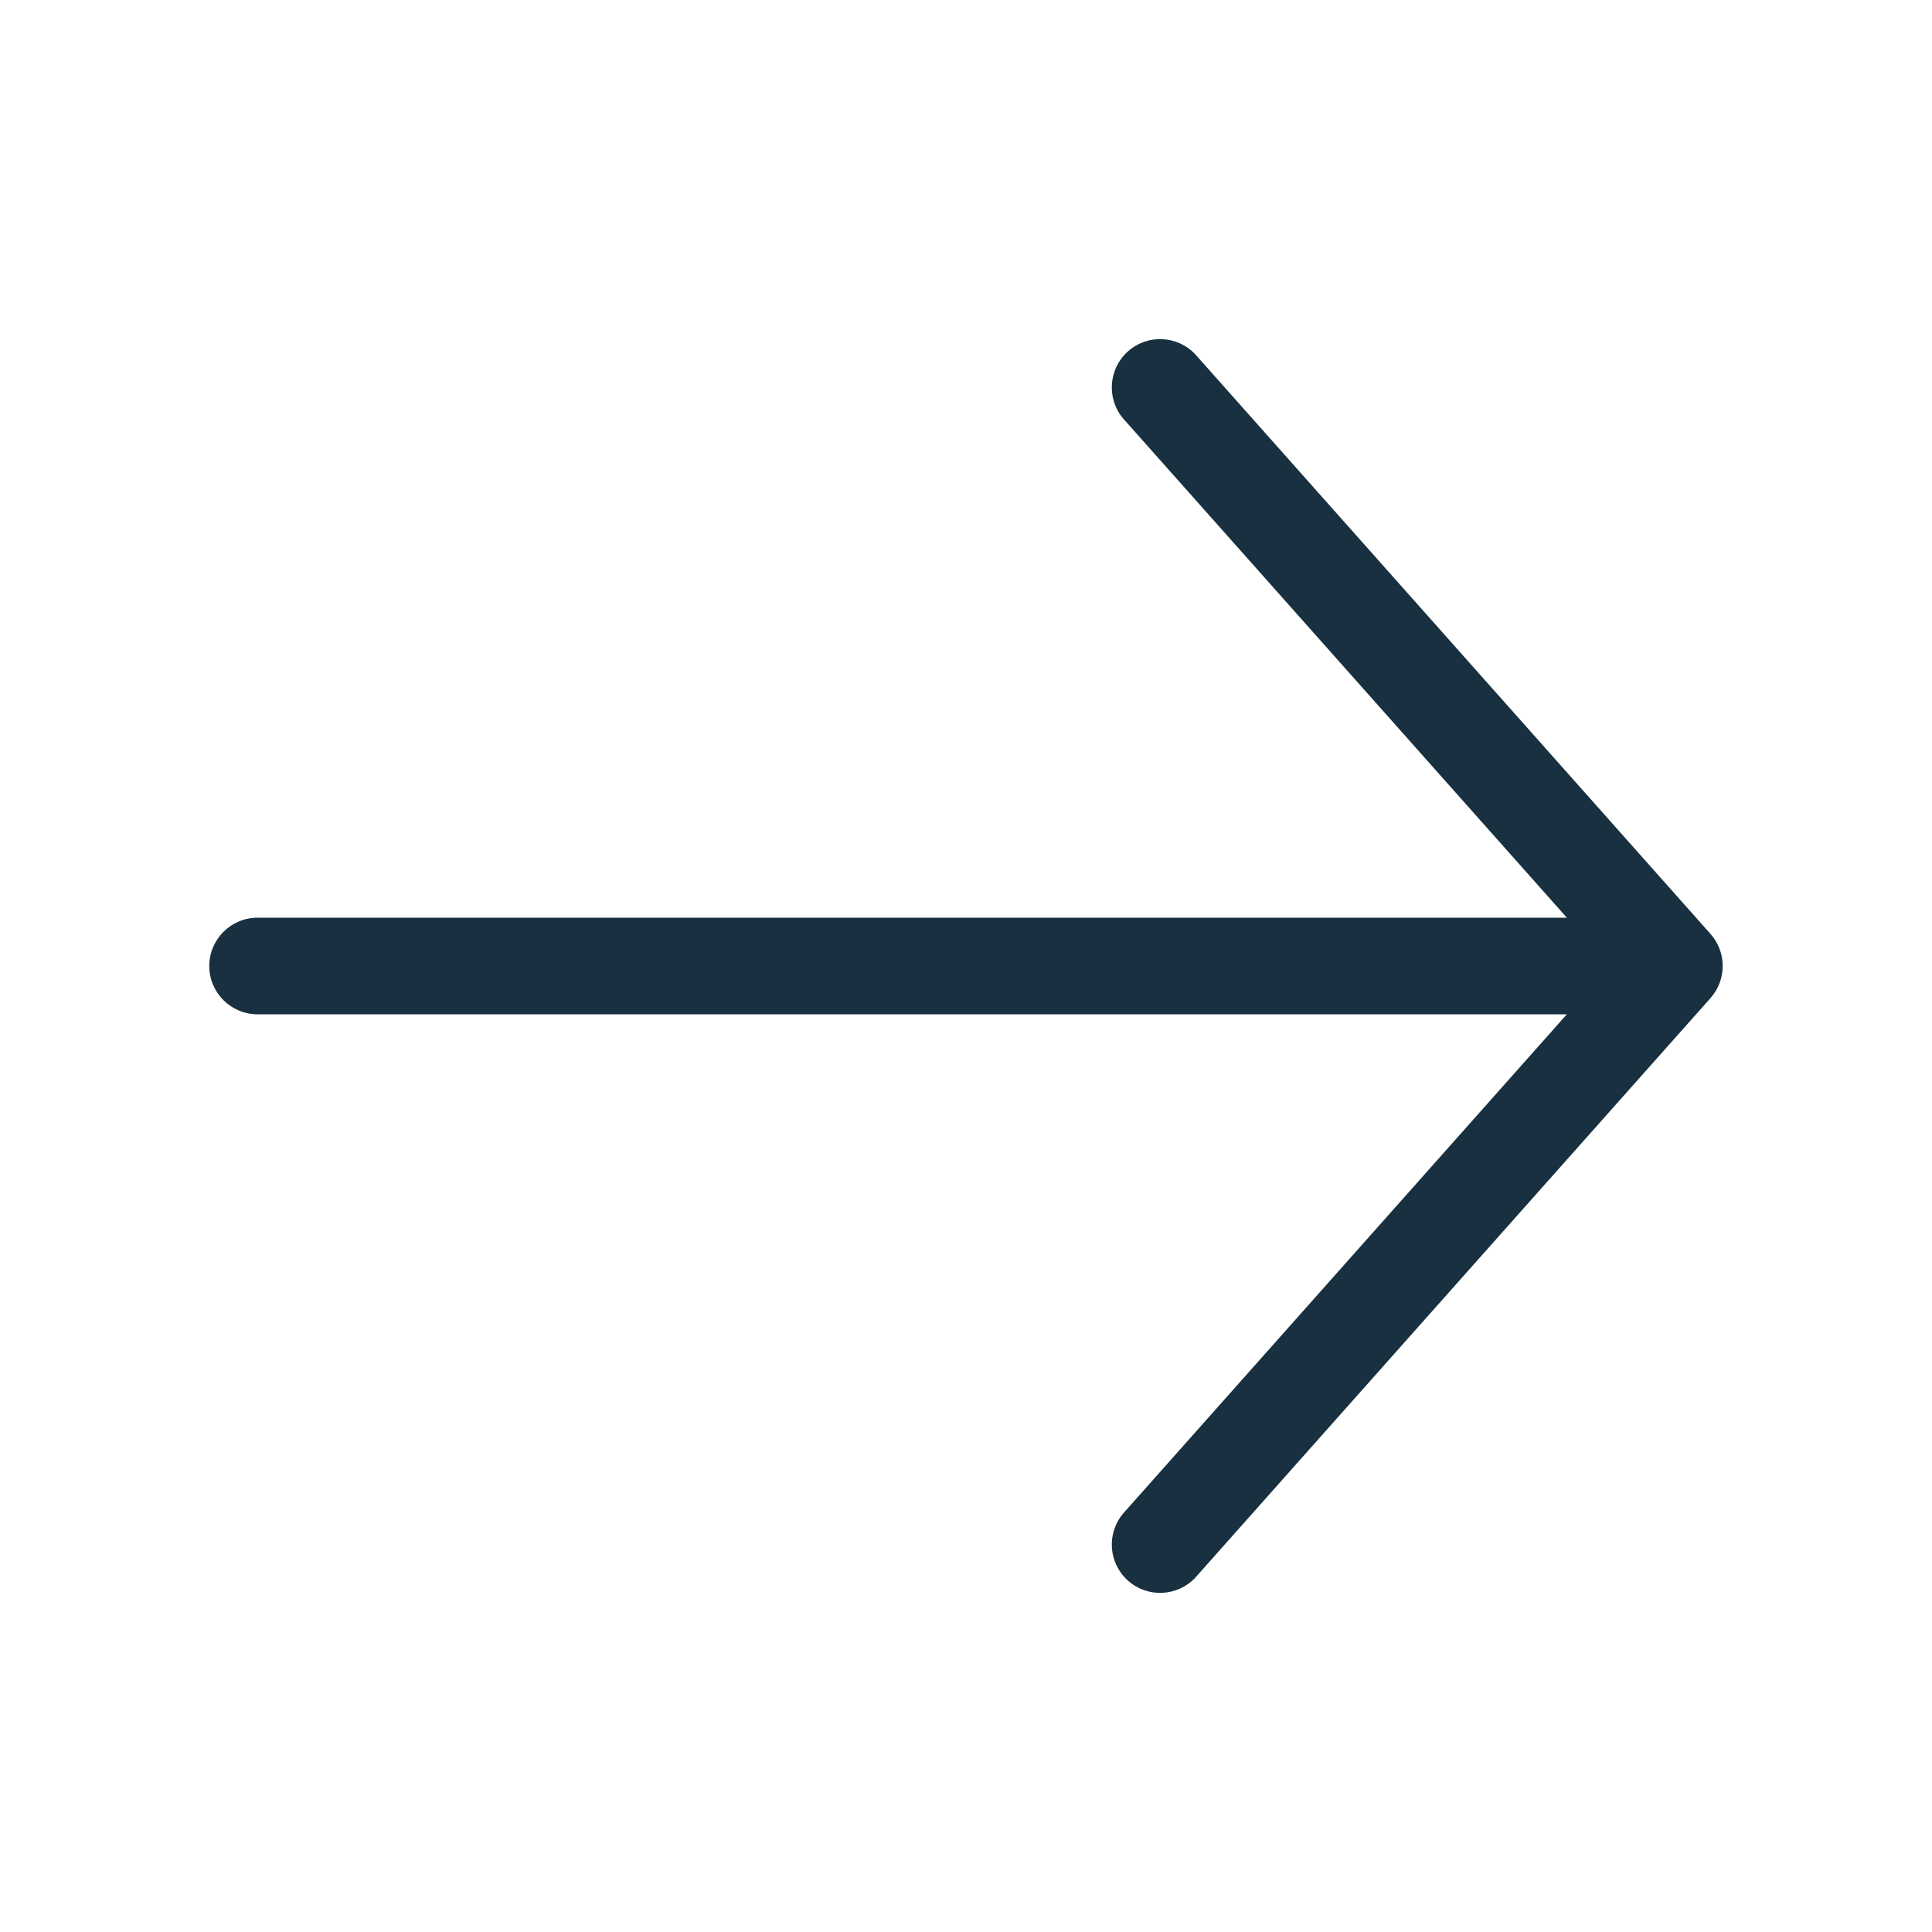
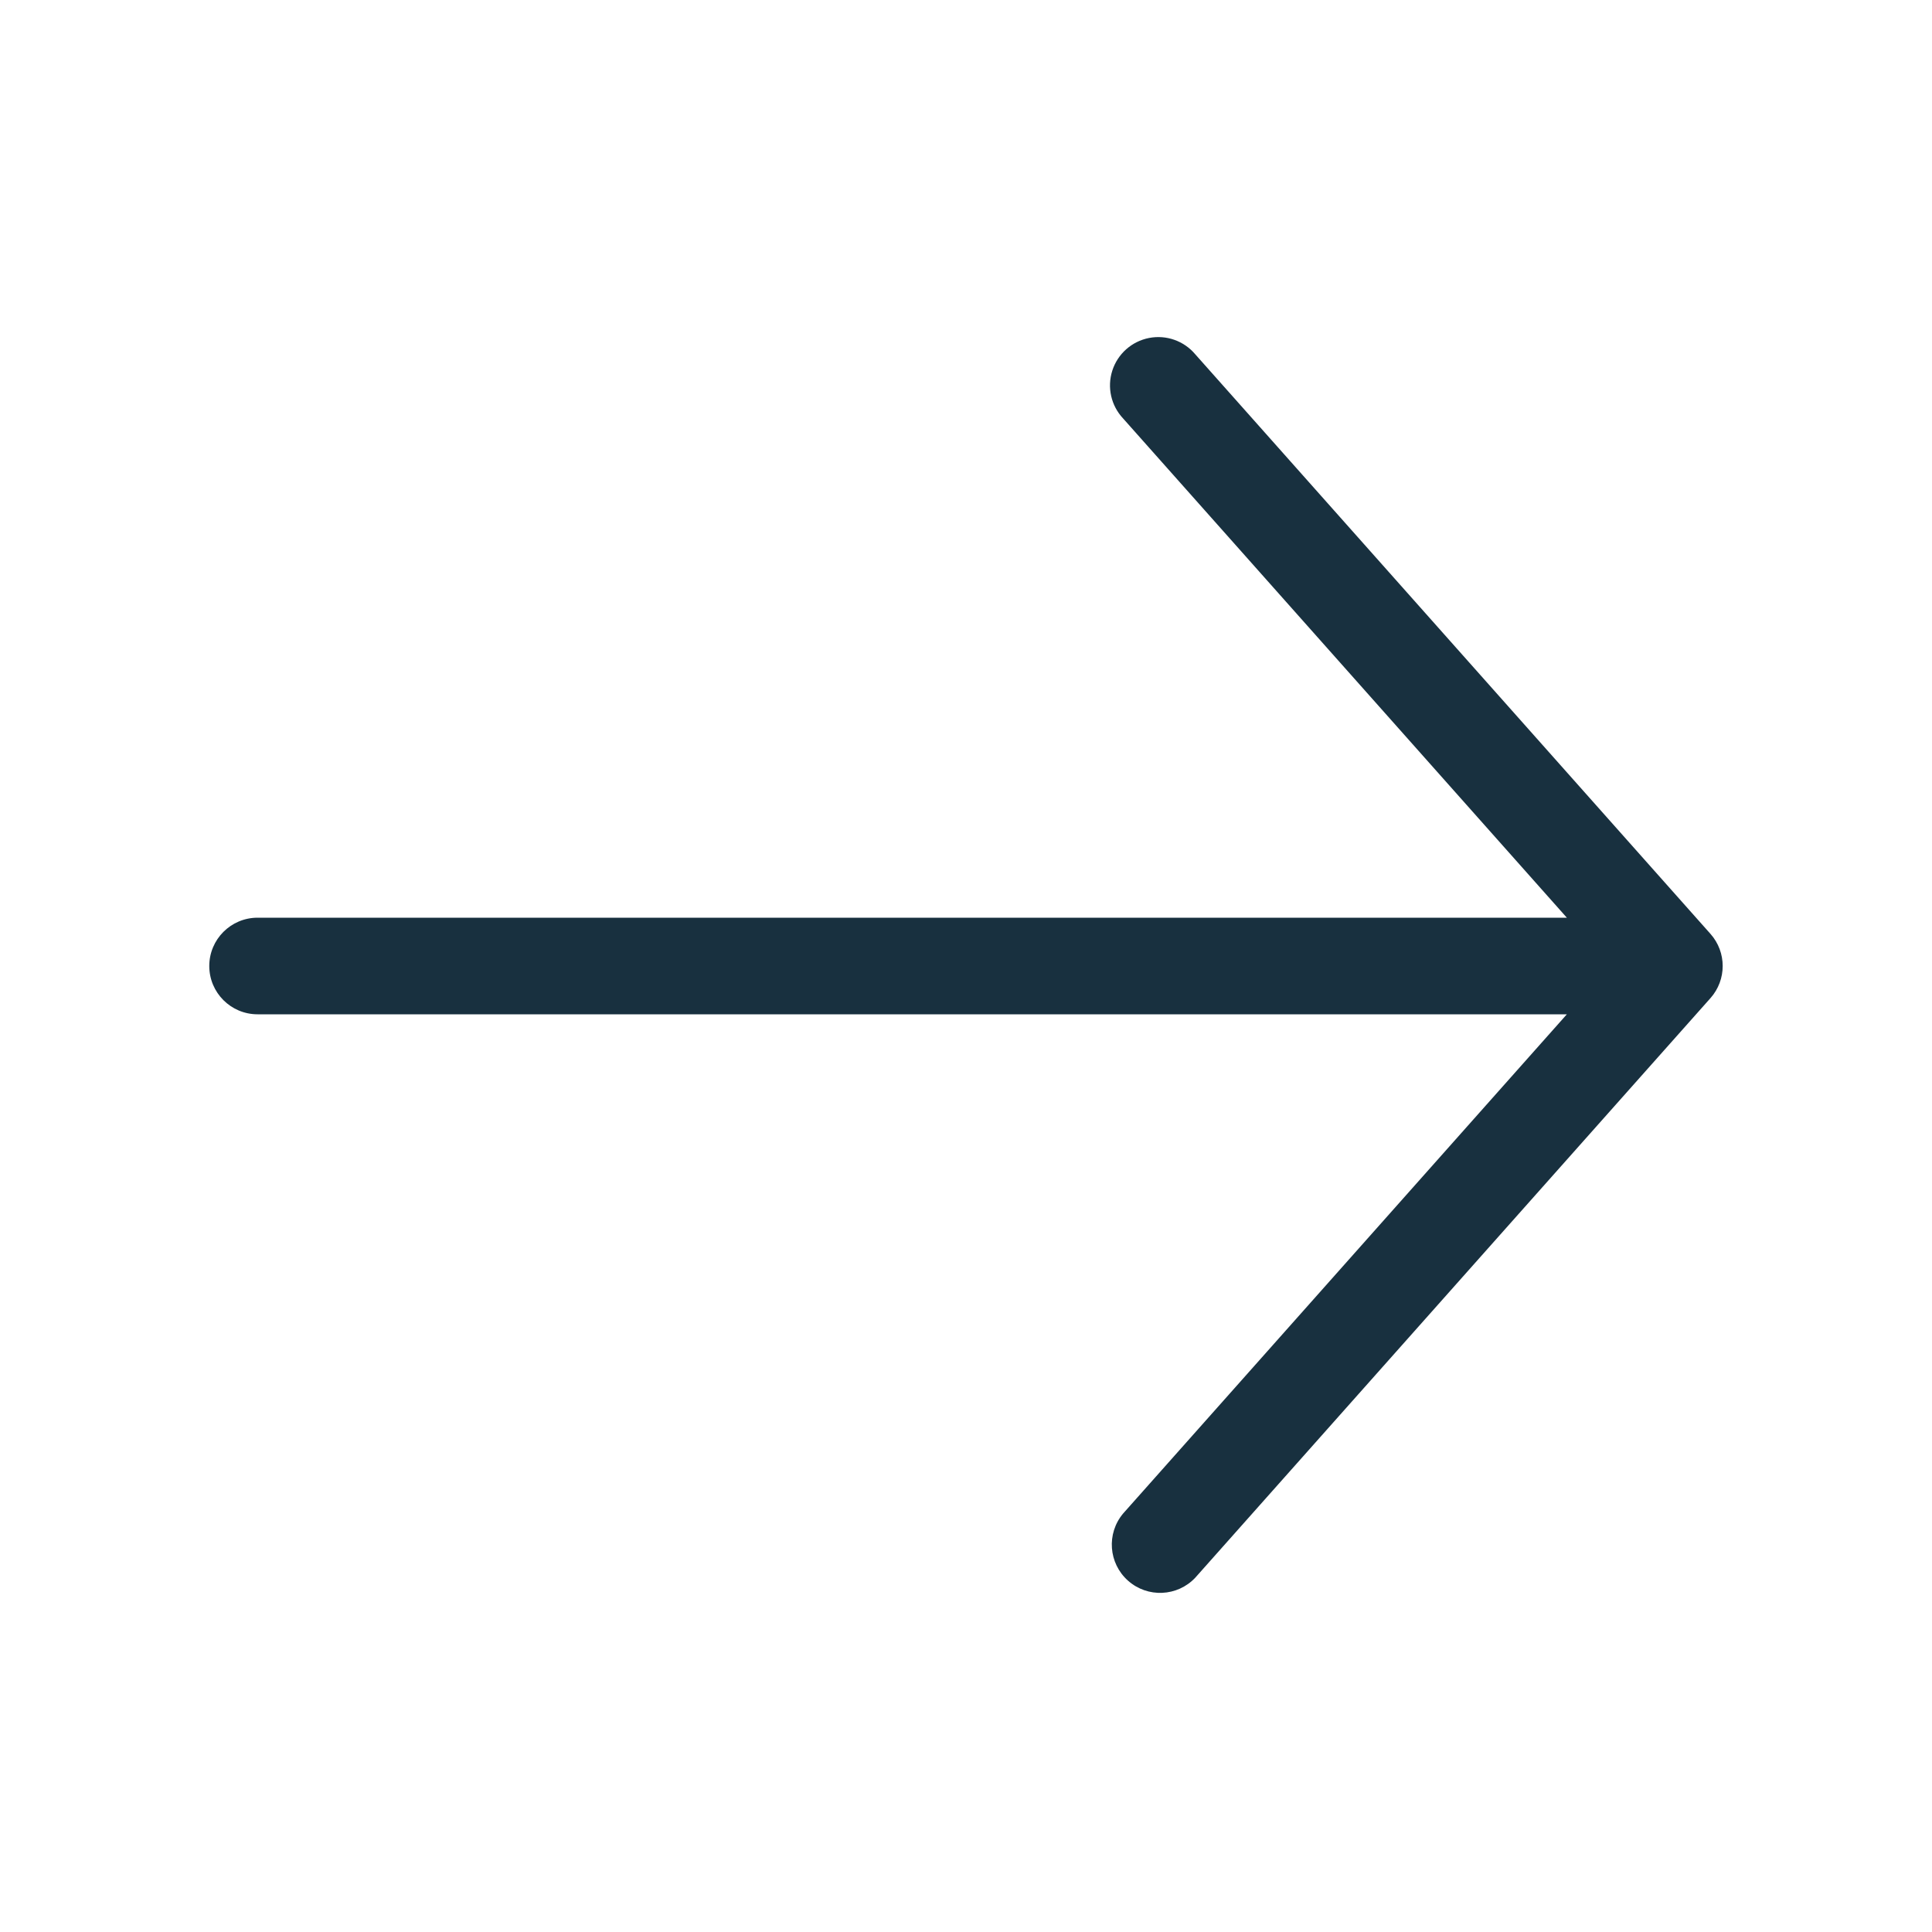
<svg width="25" height="25" viewBox="0 0 25 25" fill="none">
  <g id="arrow_right">
-     <path id="iconDefault" fill-rule="evenodd" clip-rule="evenodd" d="M2.708 12.5c0-.345.28-.625.625-.625h16.942l-5.742-6.46a.625.625 0 0 1 .934-.83l6.667 7.5c.21.237.21.593 0 .83l-6.667 7.5a.625.625 0 0 1-.934-.83l5.742-6.46H3.333a.625.625 0 0 1-.625-.625Z" fill="#18303F" />
+     <path id="iconDefault" fill-rule="evenodd" clip-rule="evenodd" d="M2.708 12.5c0-.345.28-.625.625-.625h16.942l-5.742-6.46a.625.625 0 1 1 .934-.83l6.667 7.5c.21.237.21.593 0 .83l-6.667 7.5a.625.625 0 0 1-.934-.83l5.742-6.46H3.333a.625.625 0 0 1-.625-.625Z" fill="#18303F" />
  </g>
</svg>
